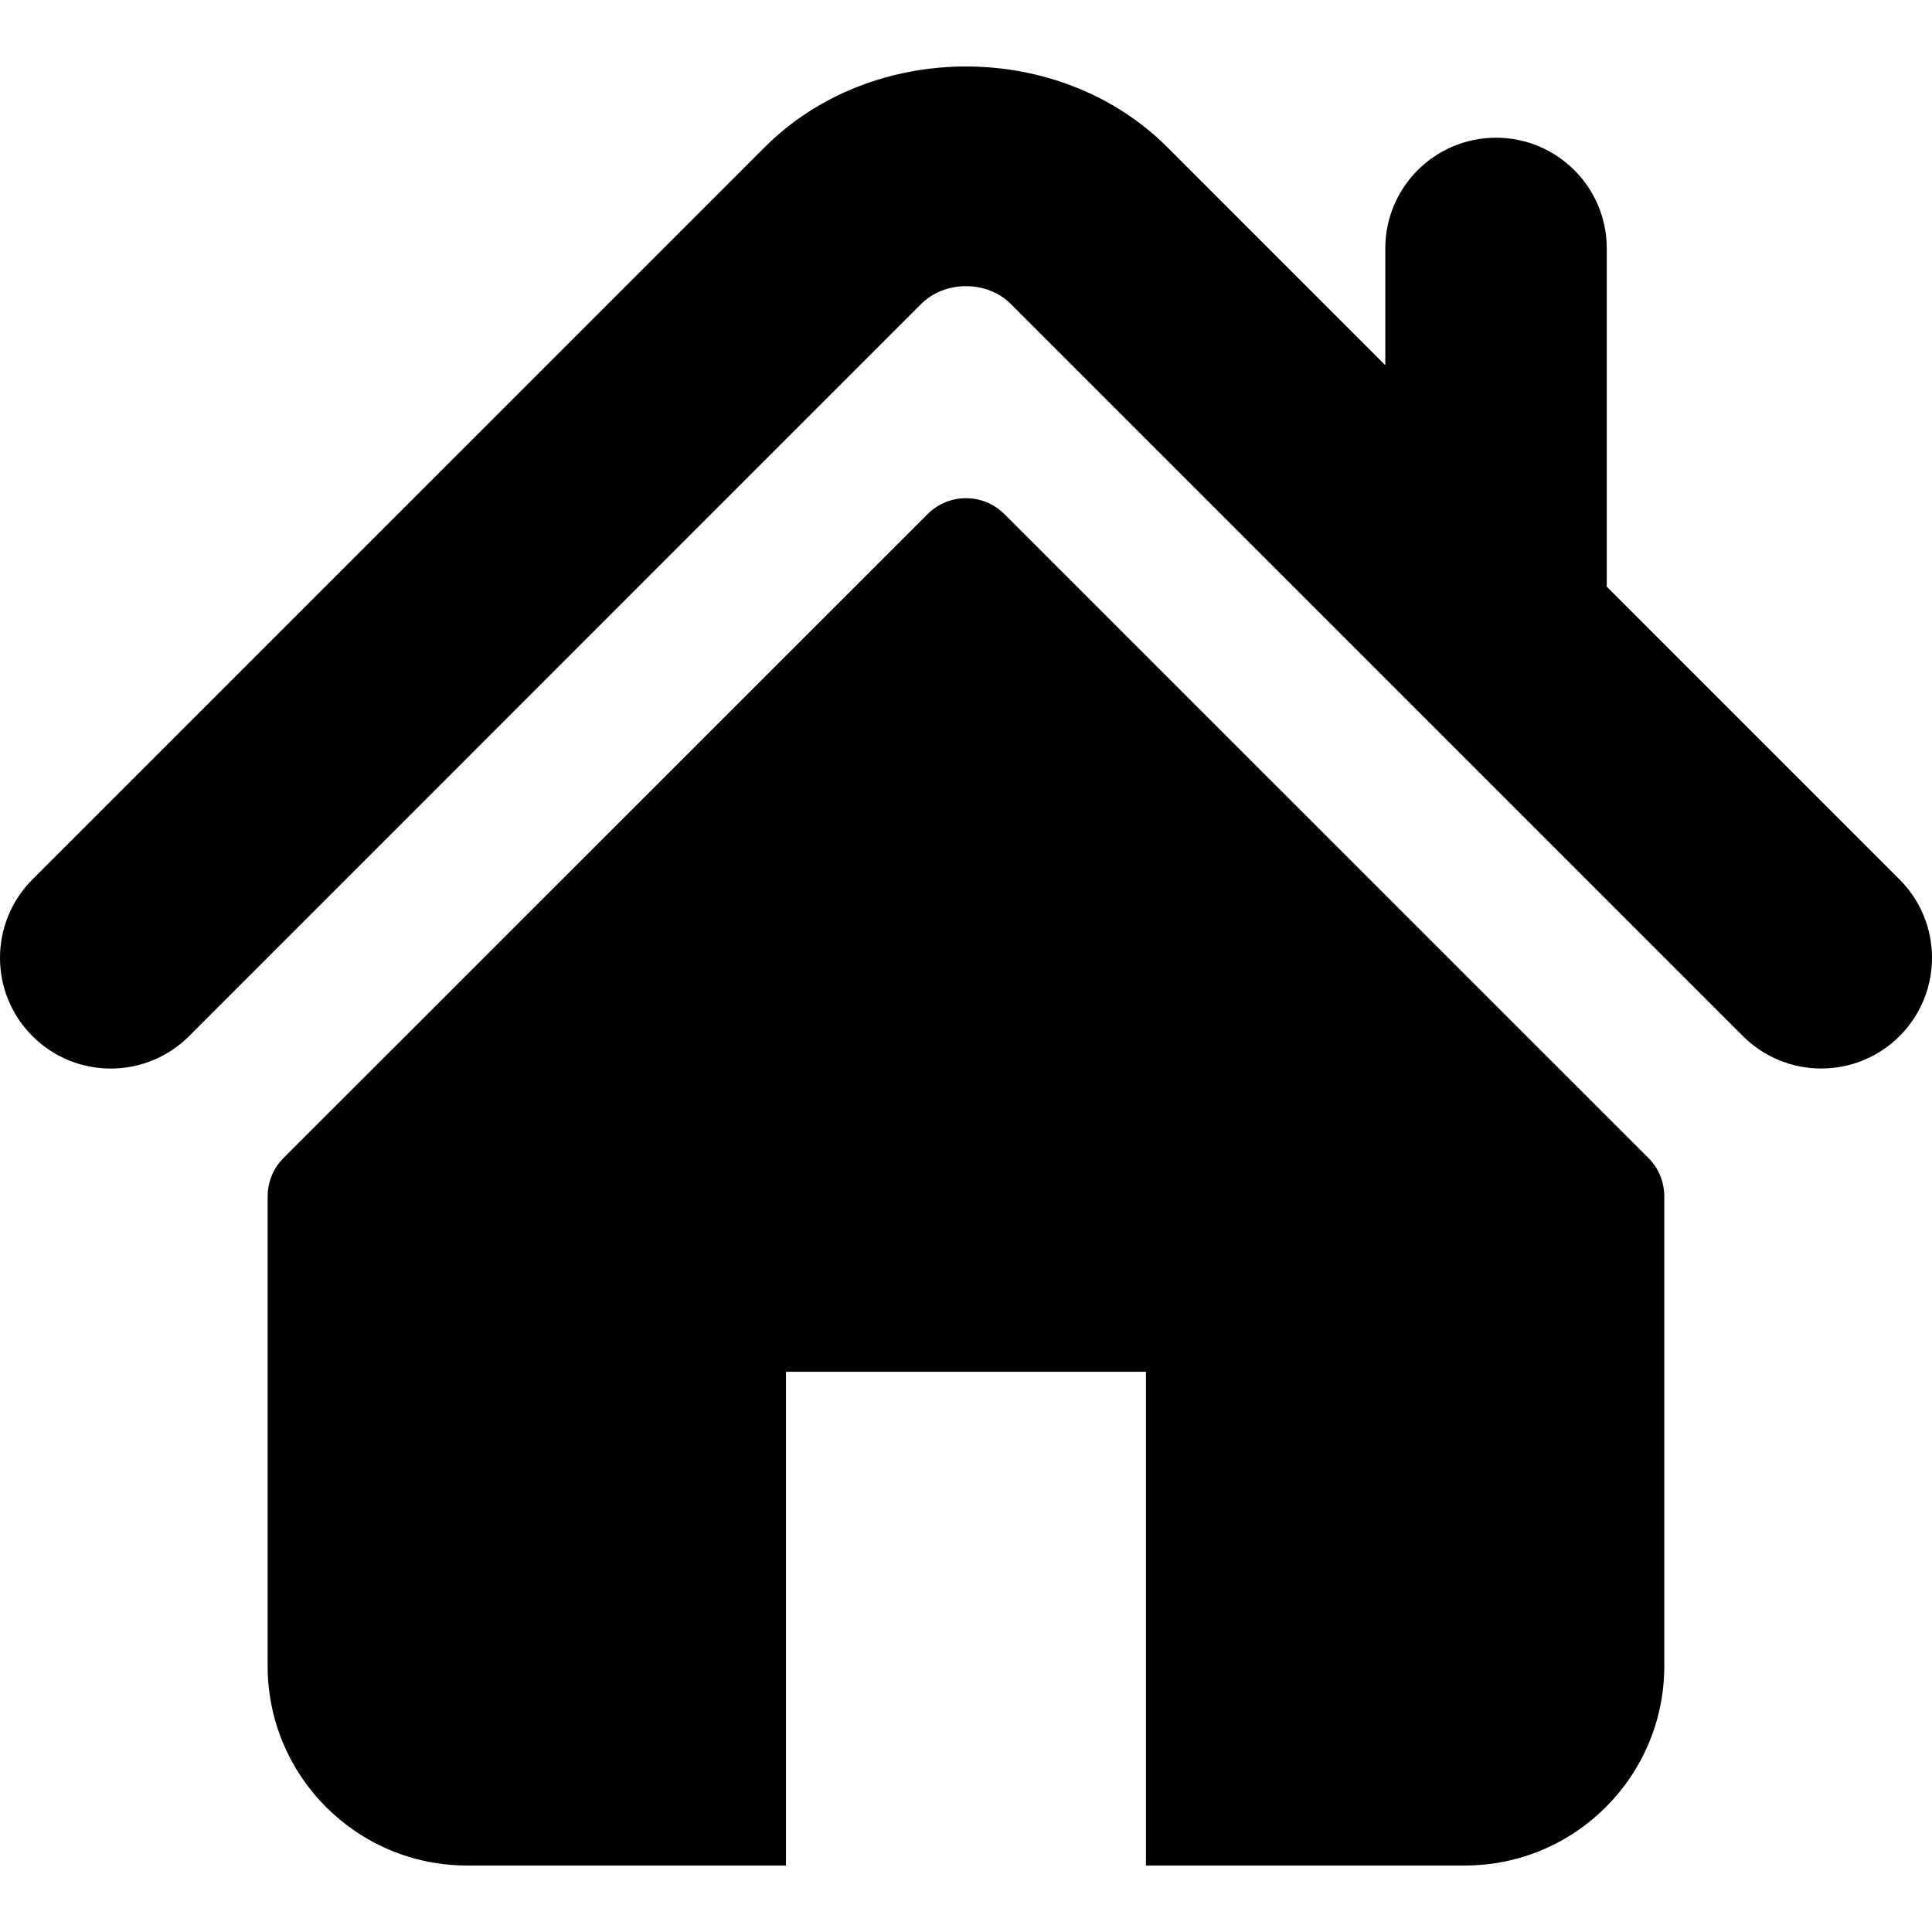
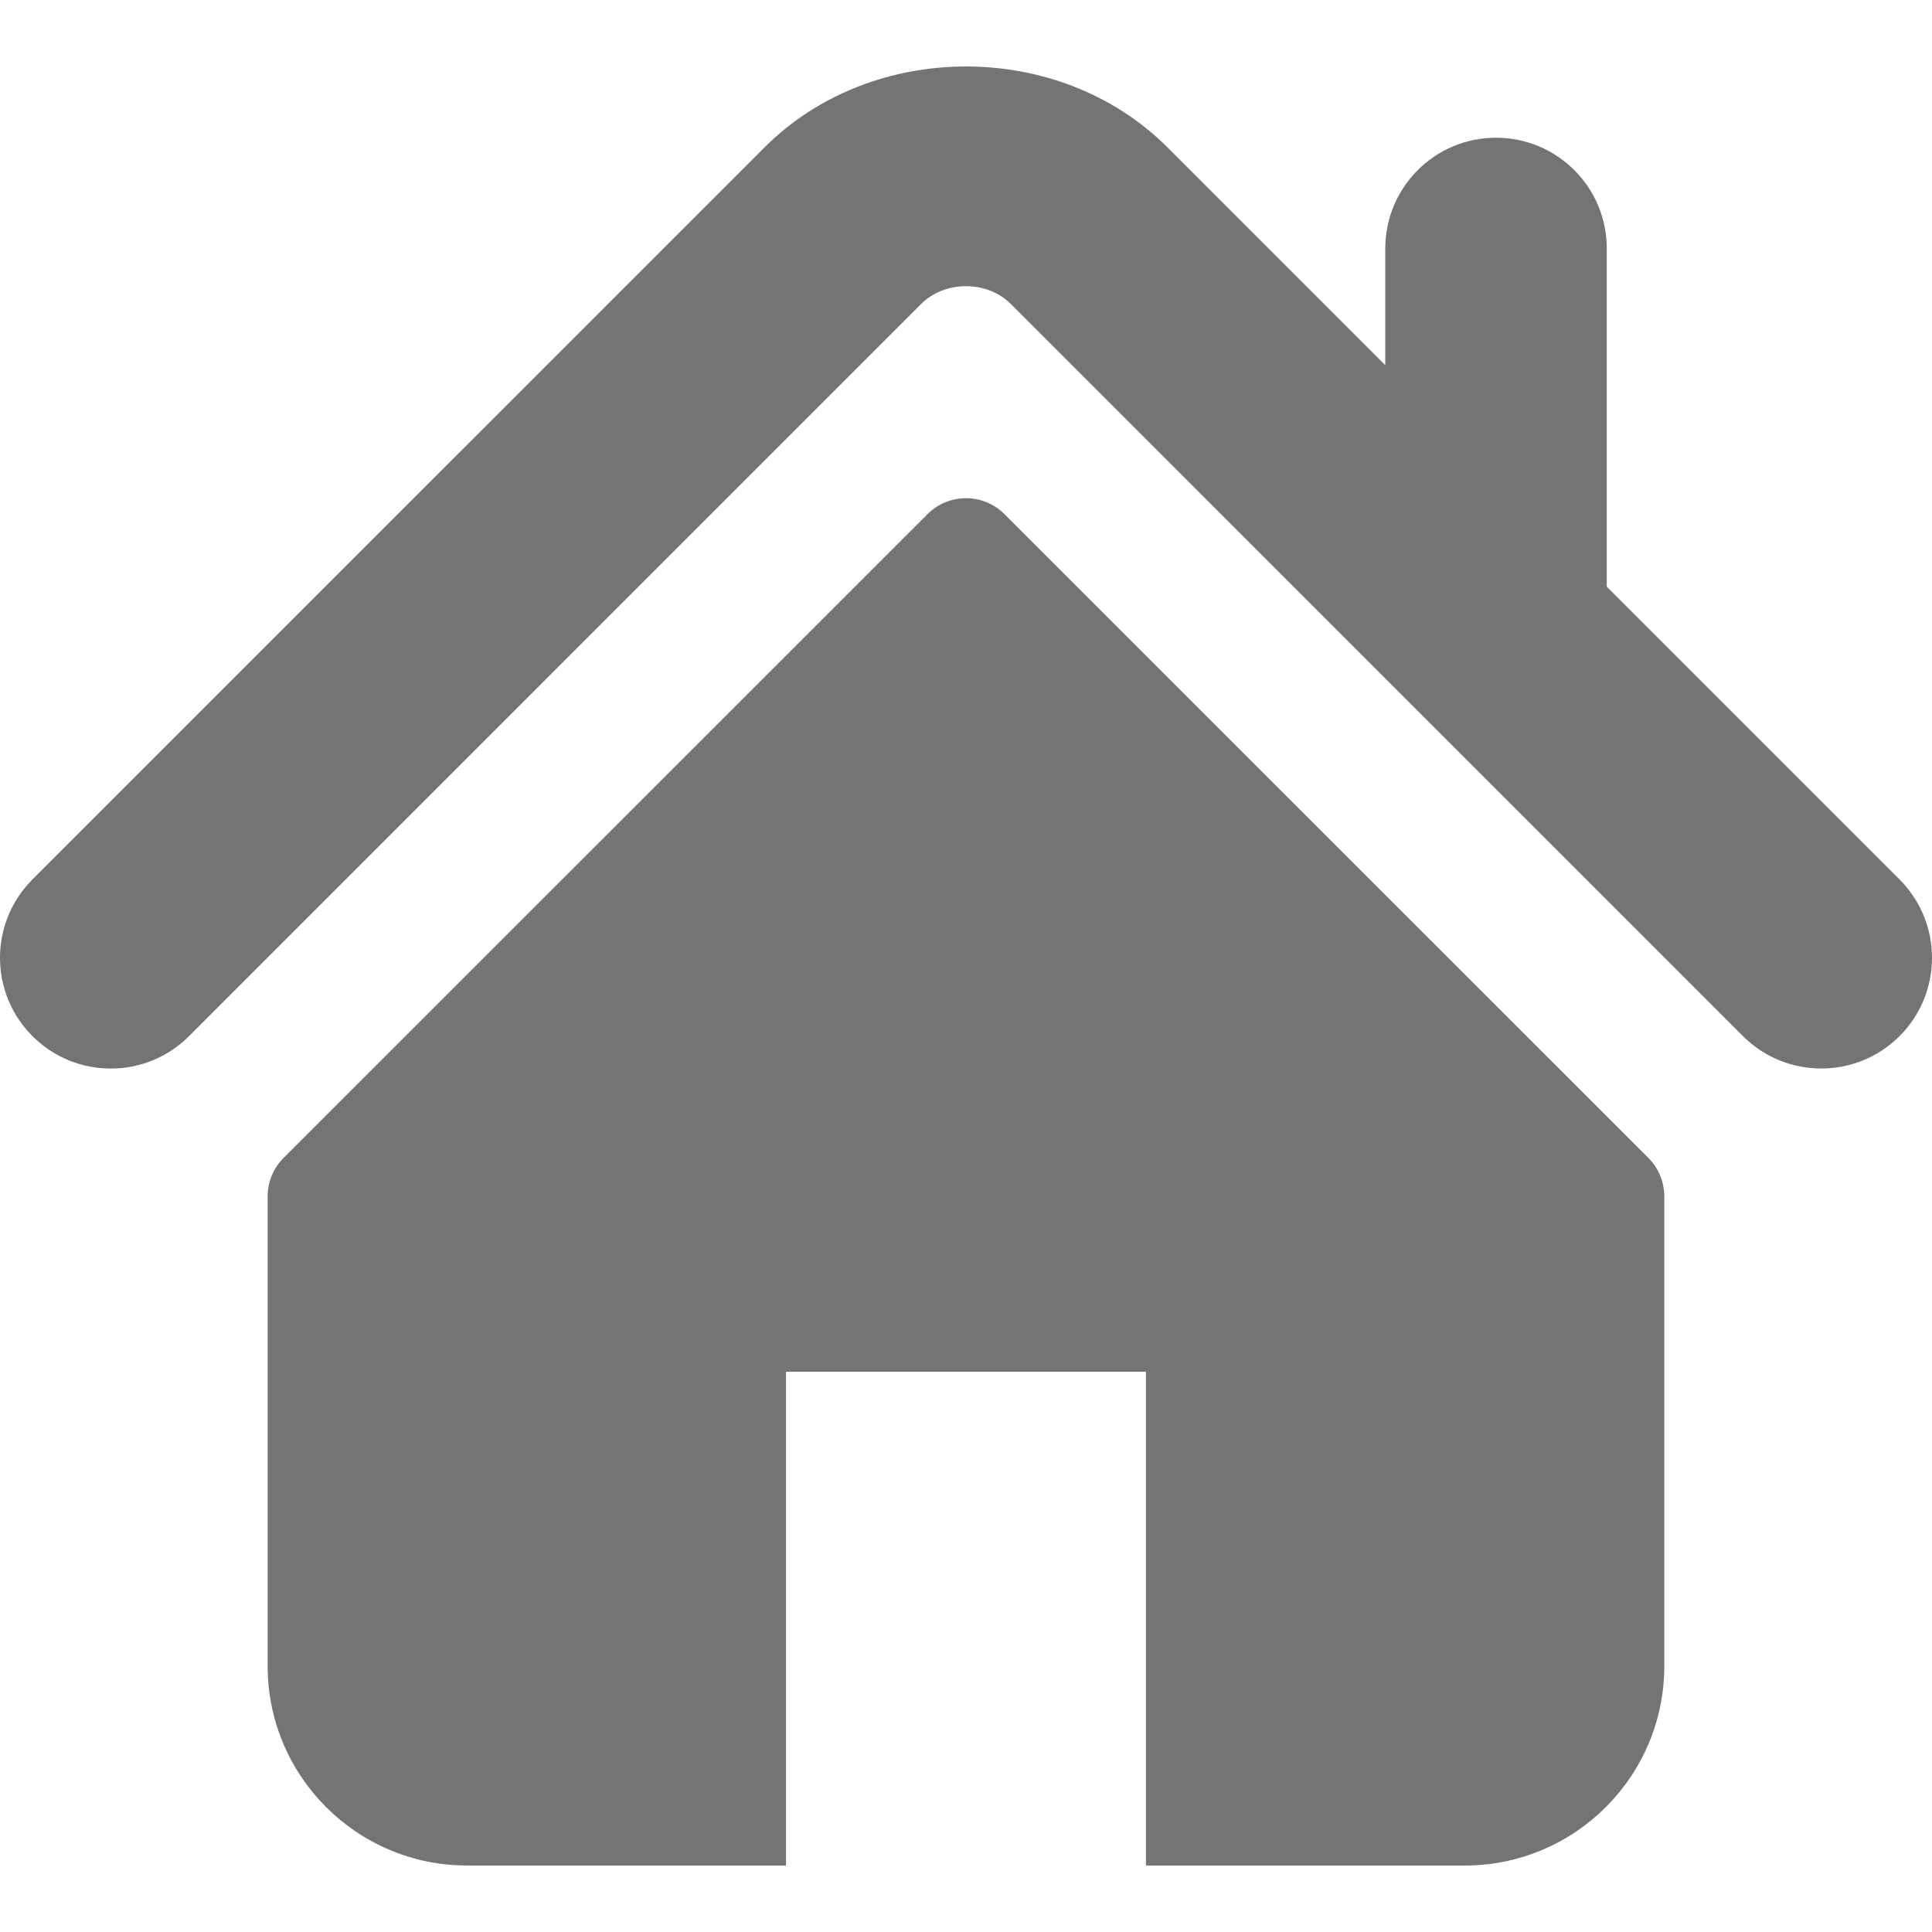
- <svg xmlns="http://www.w3.org/2000/svg" fill="#000000" version="1.1" id="Capa_1" width="800px" height="800px" viewBox="0 0 495.398 495.398" xml:space="preserve">
+ <svg xmlns="http://www.w3.org/2000/svg" fill="#747474" version="1.1" id="Capa_1" width="800px" height="800px" viewBox="0 0 495.398 495.398" xml:space="preserve">
  <g>
    <g>
      <g>
        <path d="M487.083,225.514l-75.08-75.08V63.704c0-15.682-12.708-28.391-28.413-28.391c-15.669,0-28.377,12.709-28.377,28.391     v29.941L299.31,37.74c-27.639-27.624-75.694-27.575-103.27,0.05L8.312,225.514c-11.082,11.104-11.082,29.071,0,40.158     c11.087,11.101,29.089,11.101,40.172,0l187.71-187.729c6.115-6.083,16.893-6.083,22.976-0.018l187.742,187.747     c5.567,5.551,12.825,8.312,20.081,8.312c7.271,0,14.541-2.764,20.091-8.312C498.17,254.586,498.17,236.619,487.083,225.514z" />
        <path d="M257.561,131.836c-5.454-5.451-14.285-5.451-19.723,0L72.712,296.913c-2.607,2.606-4.085,6.164-4.085,9.877v120.401     c0,28.253,22.908,51.16,51.16,51.16h81.754v-126.61h92.299v126.61h81.755c28.251,0,51.159-22.907,51.159-51.159V306.79     c0-3.713-1.465-7.271-4.085-9.877L257.561,131.836z" />
      </g>
    </g>
  </g>
</svg>
